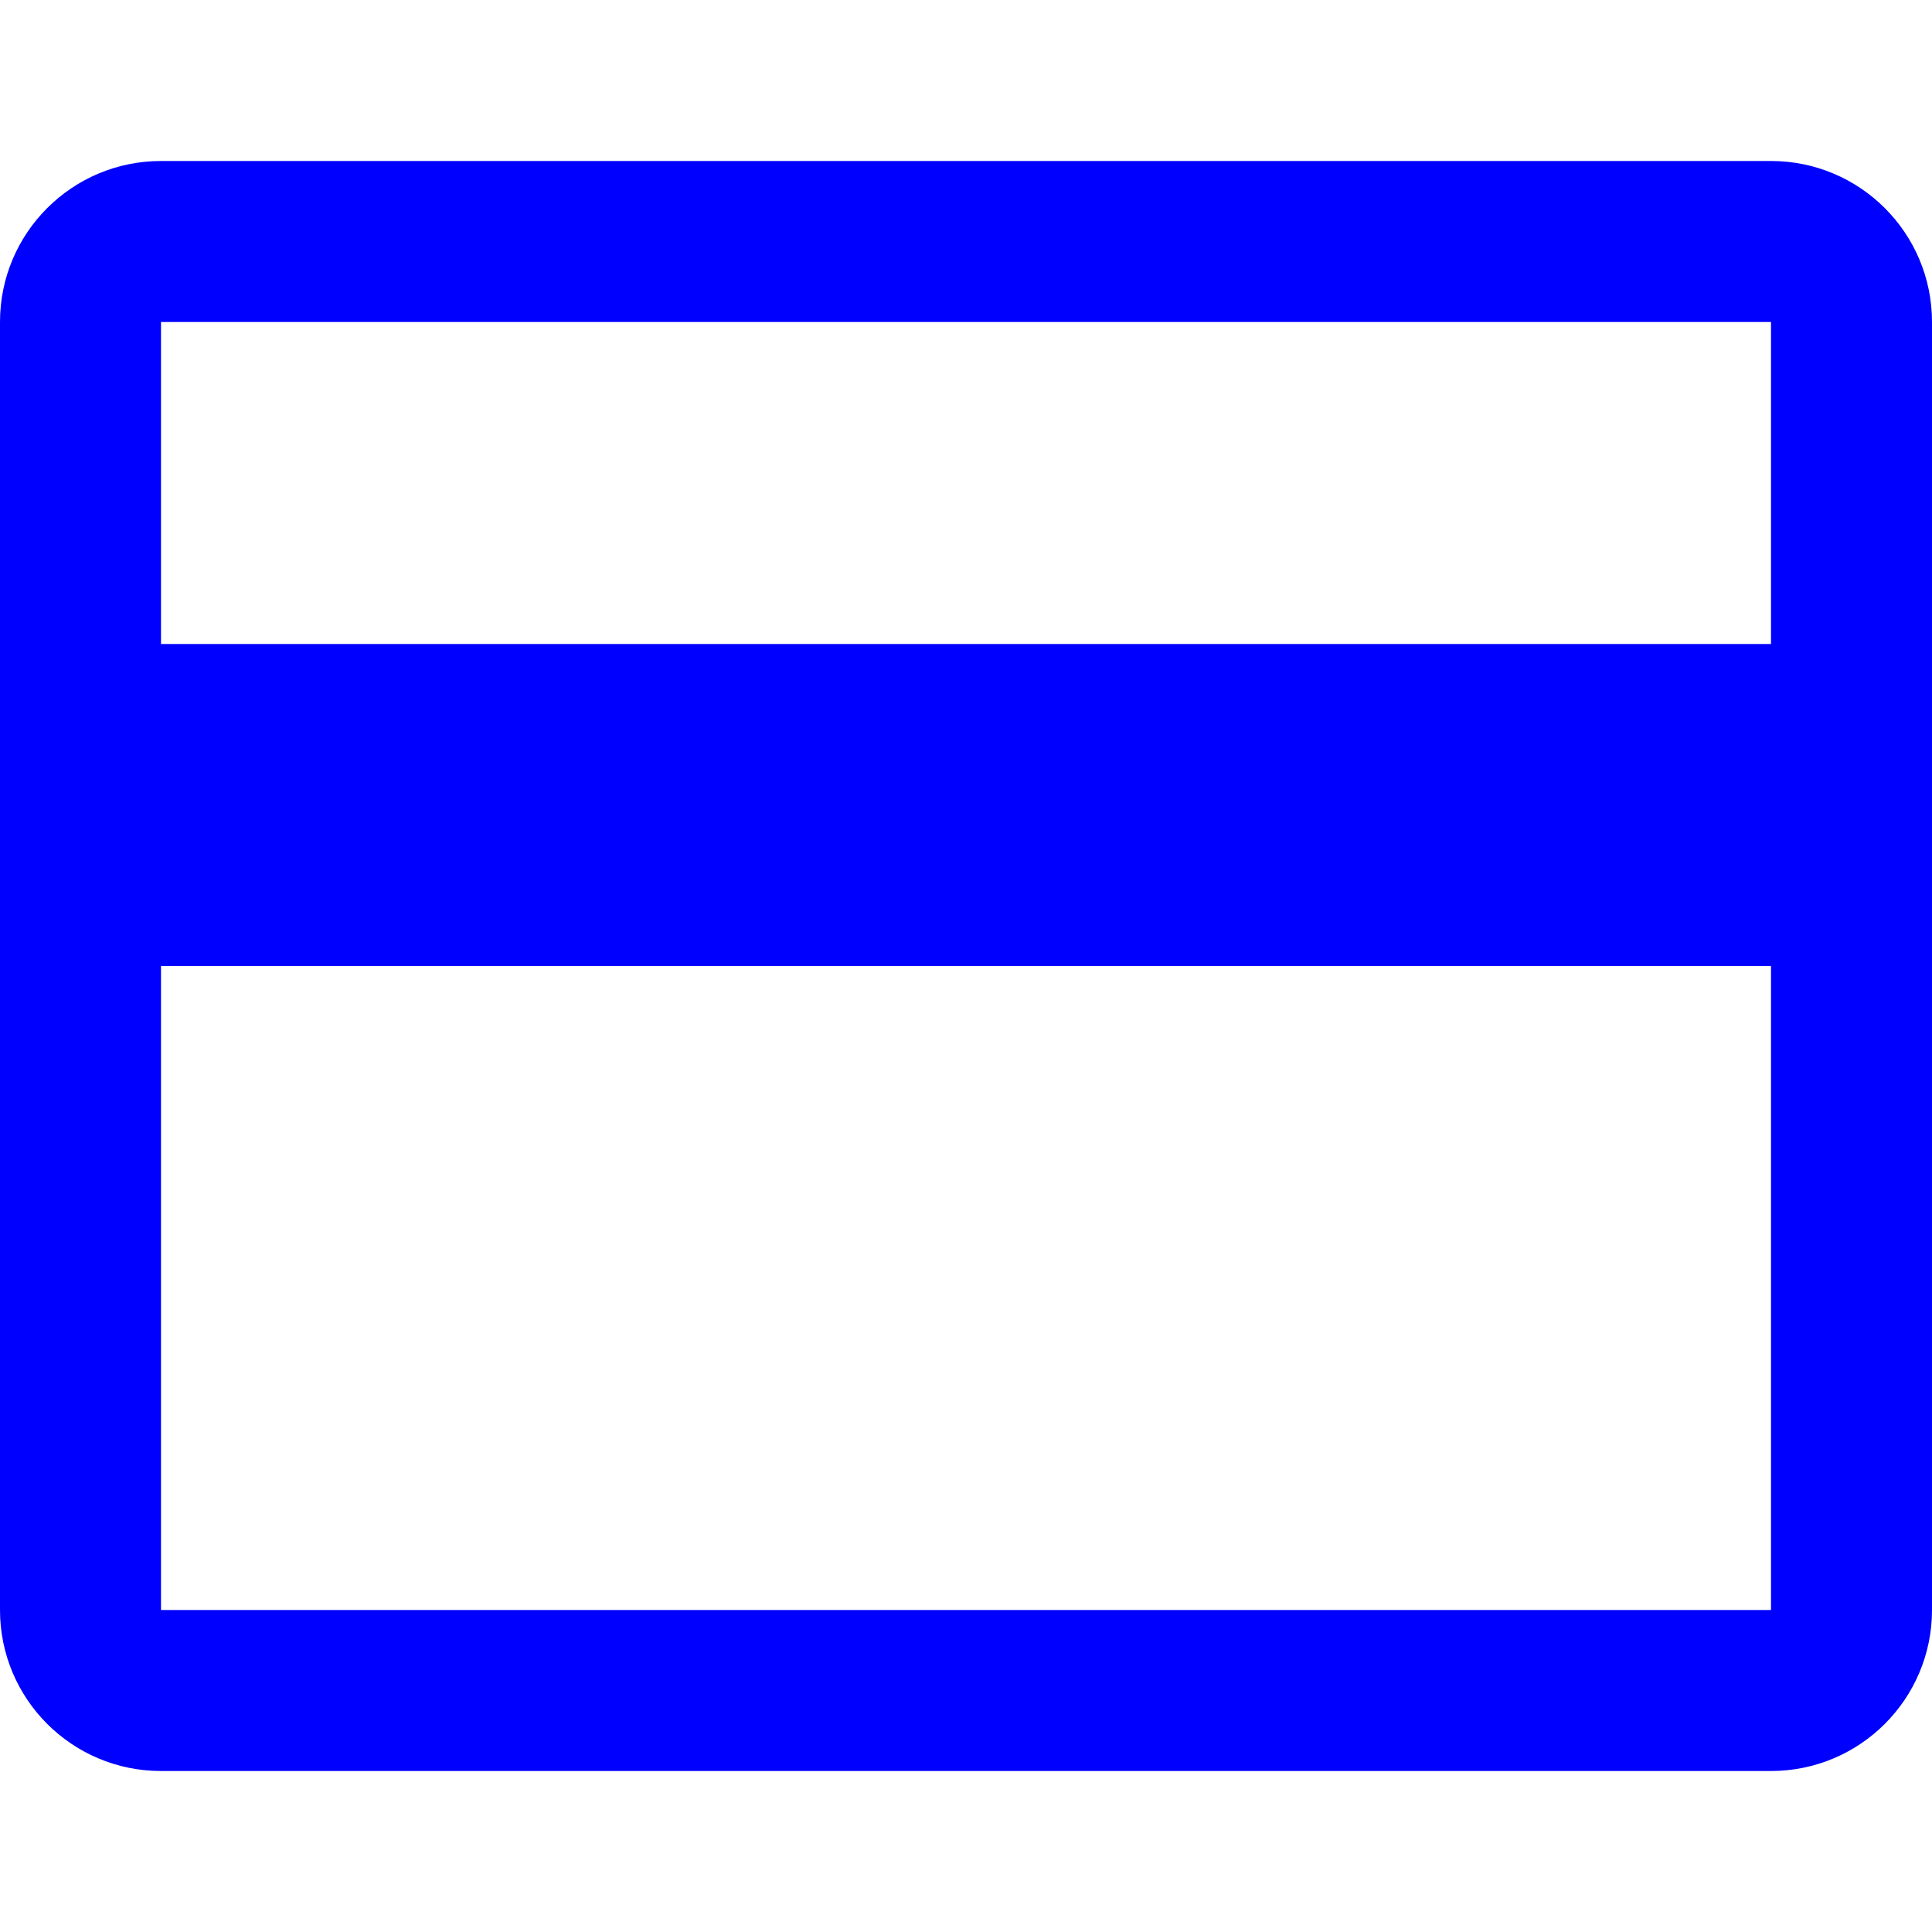
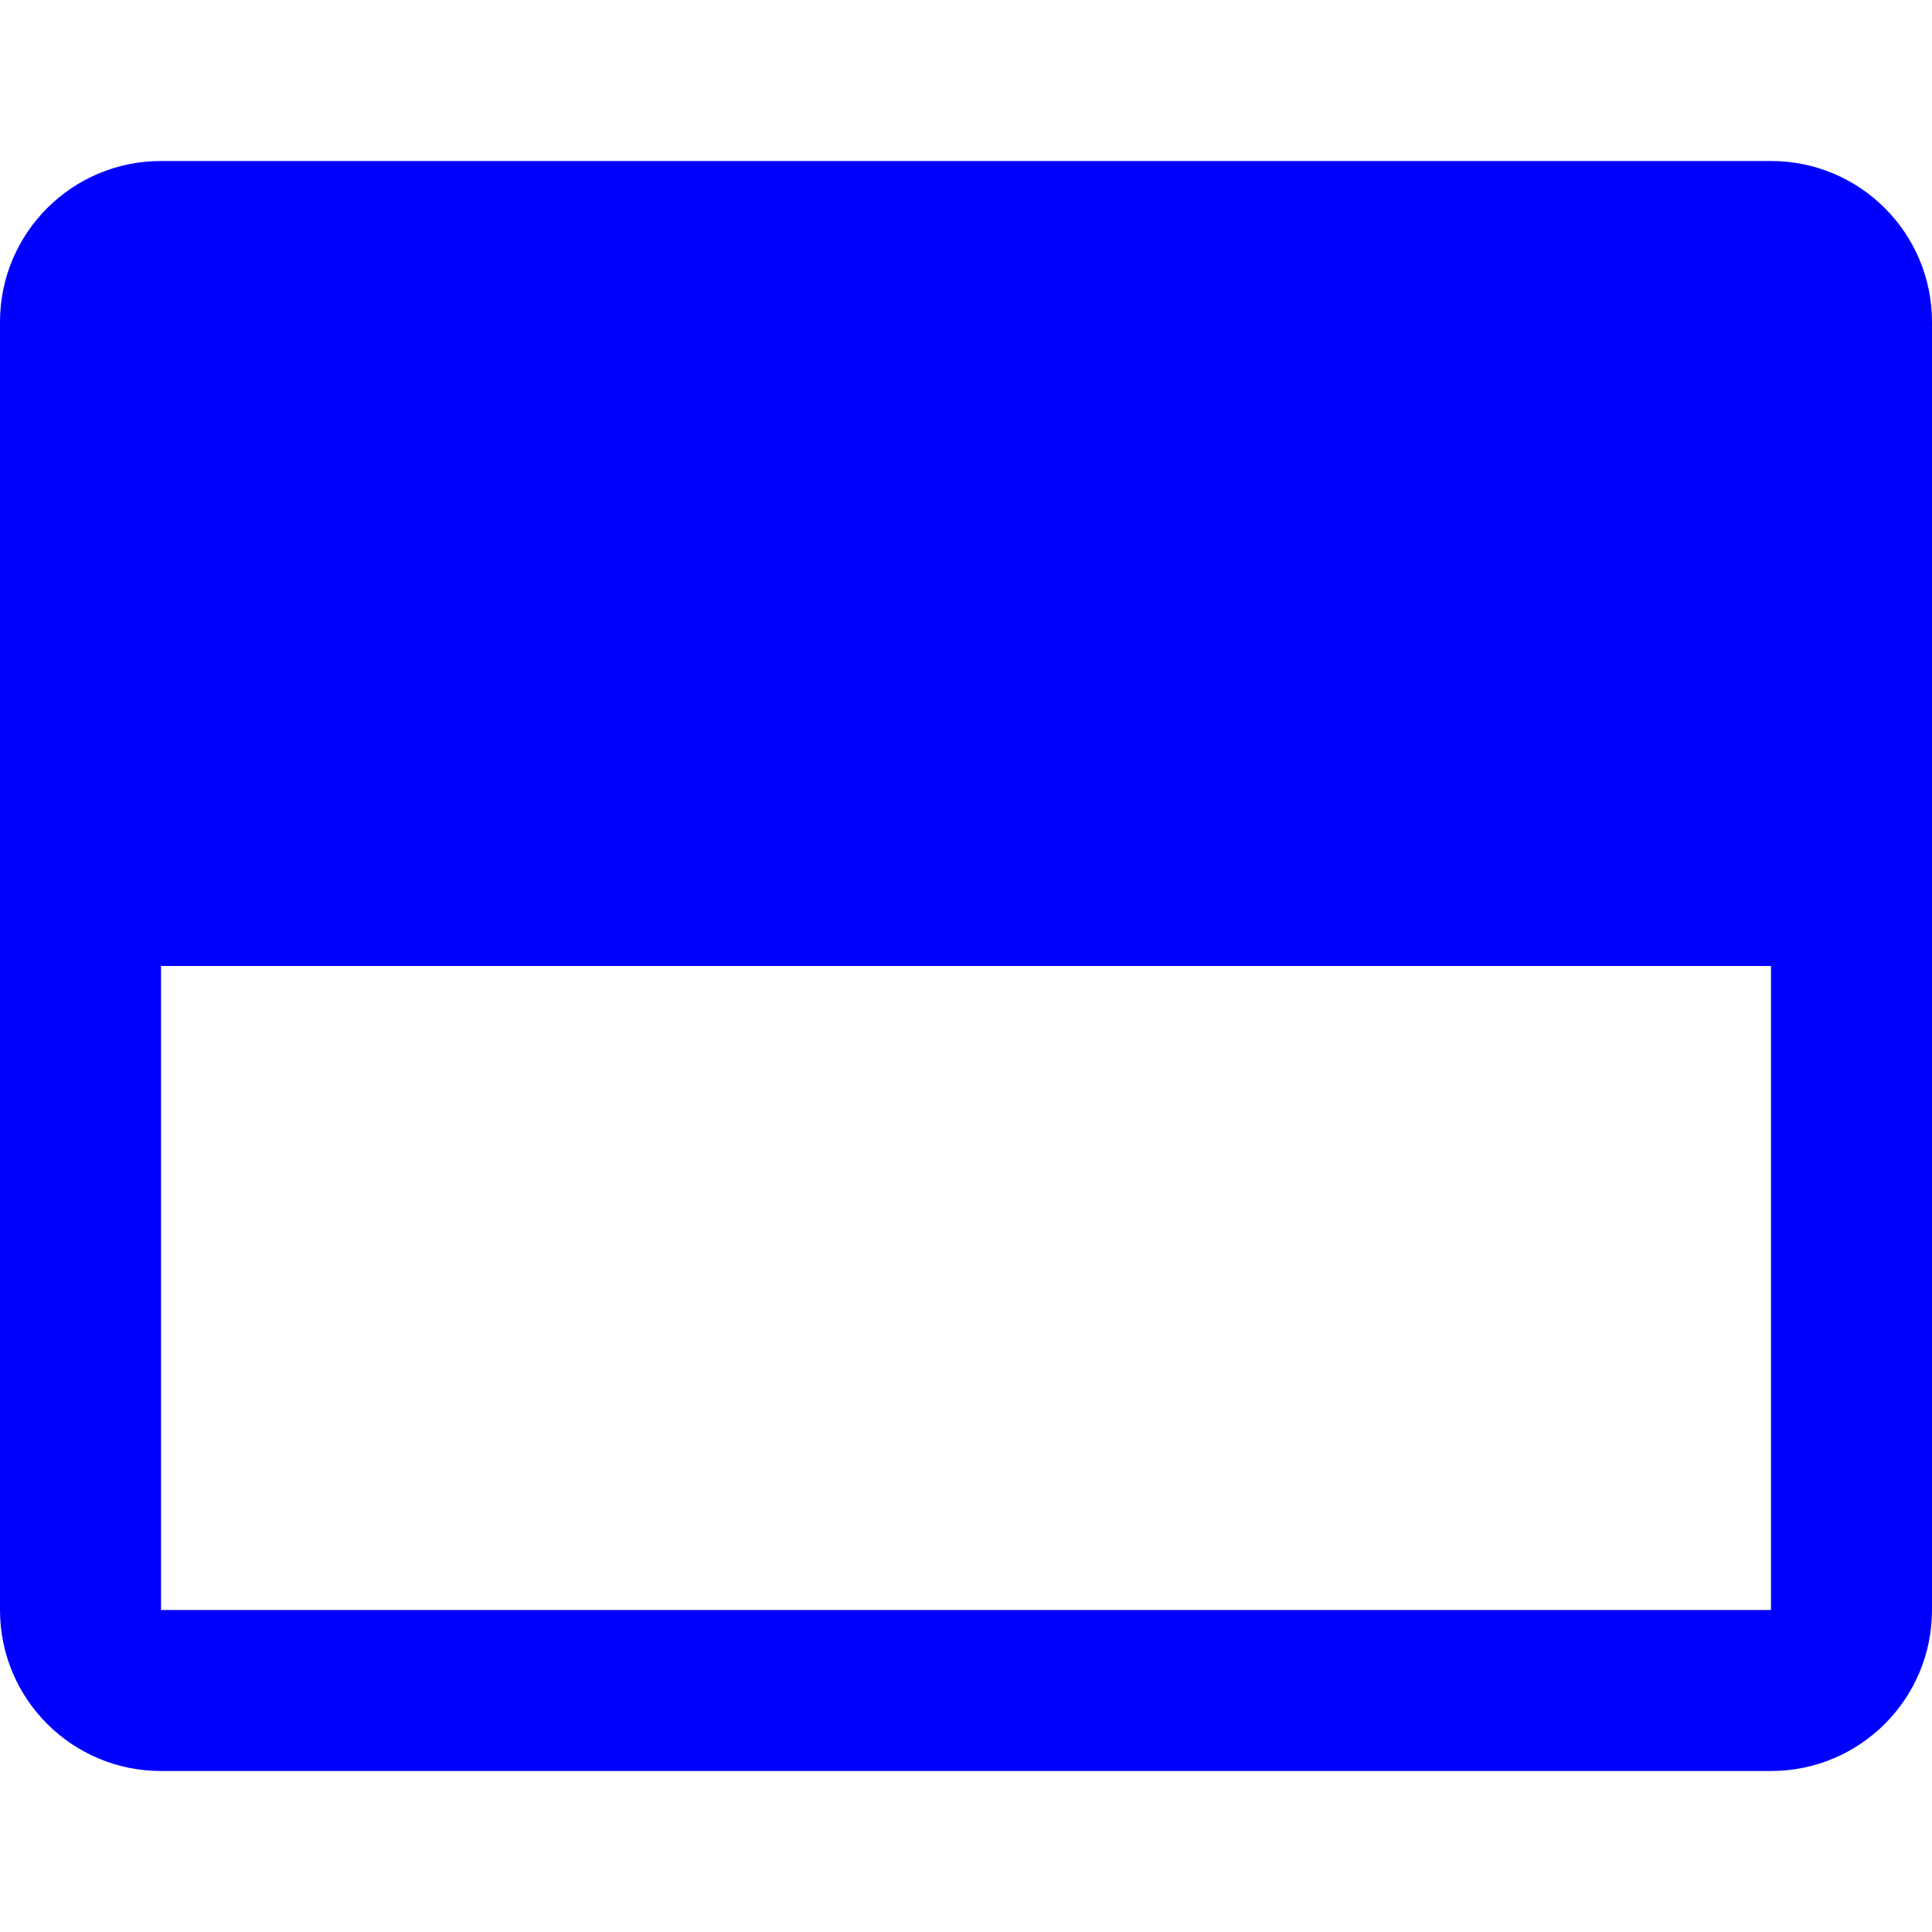
<svg xmlns="http://www.w3.org/2000/svg" width="24" height="24" viewBox="0 0 24 24" fill="none">
-   <path fill-rule="evenodd" clip-rule="evenodd" d="M2 2H22C23.105 2 24 2.895 24 4V20C24 21.105 23.105 22 22 22H2C0.895 22 0 21.105 0 20V4C0 2.895 0.895 2 2 2ZM2 12V20H22V12H2ZM22 8H2V4H22V8Z" fill="#0000FF" />
+   <path fillRule="evenodd" clipRule="evenodd" d="M2 2H22C23.105 2 24 2.895 24 4V20C24 21.105 23.105 22 22 22H2C0.895 22 0 21.105 0 20V4C0 2.895 0.895 2 2 2ZM2 12V20H22V12H2ZM22 8H2V4H22V8Z" fill="#0000FF" />
</svg>
